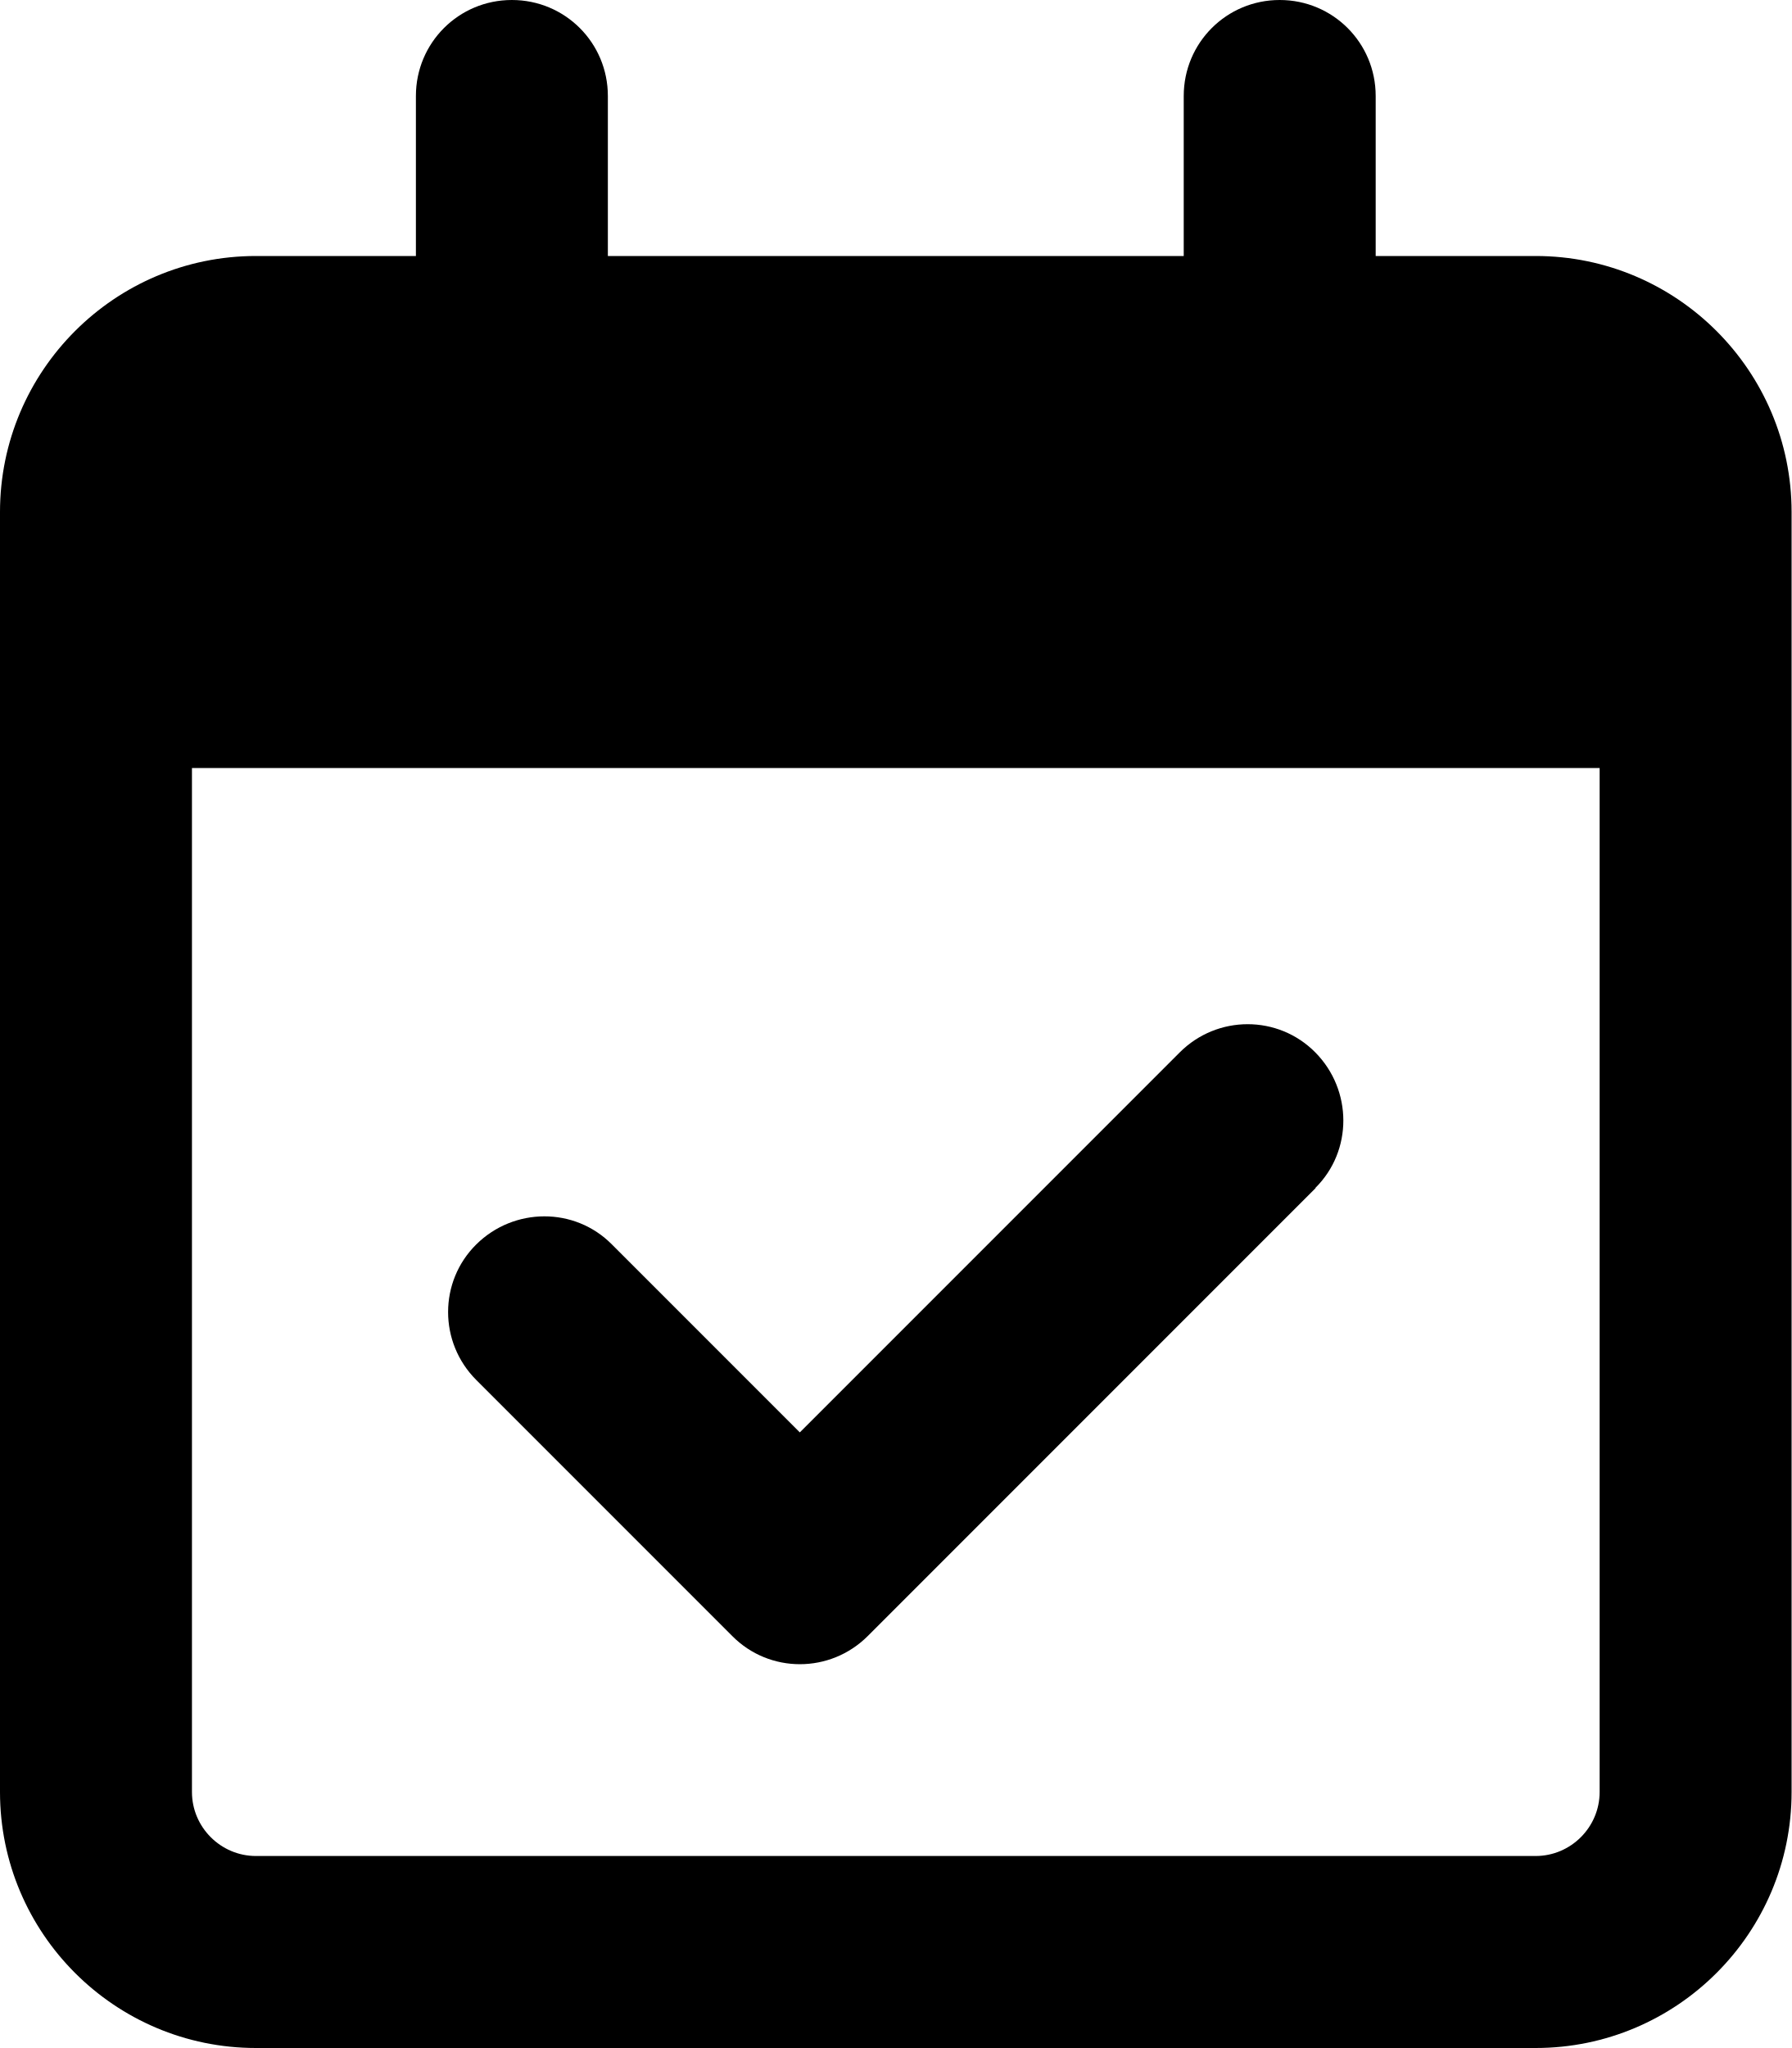
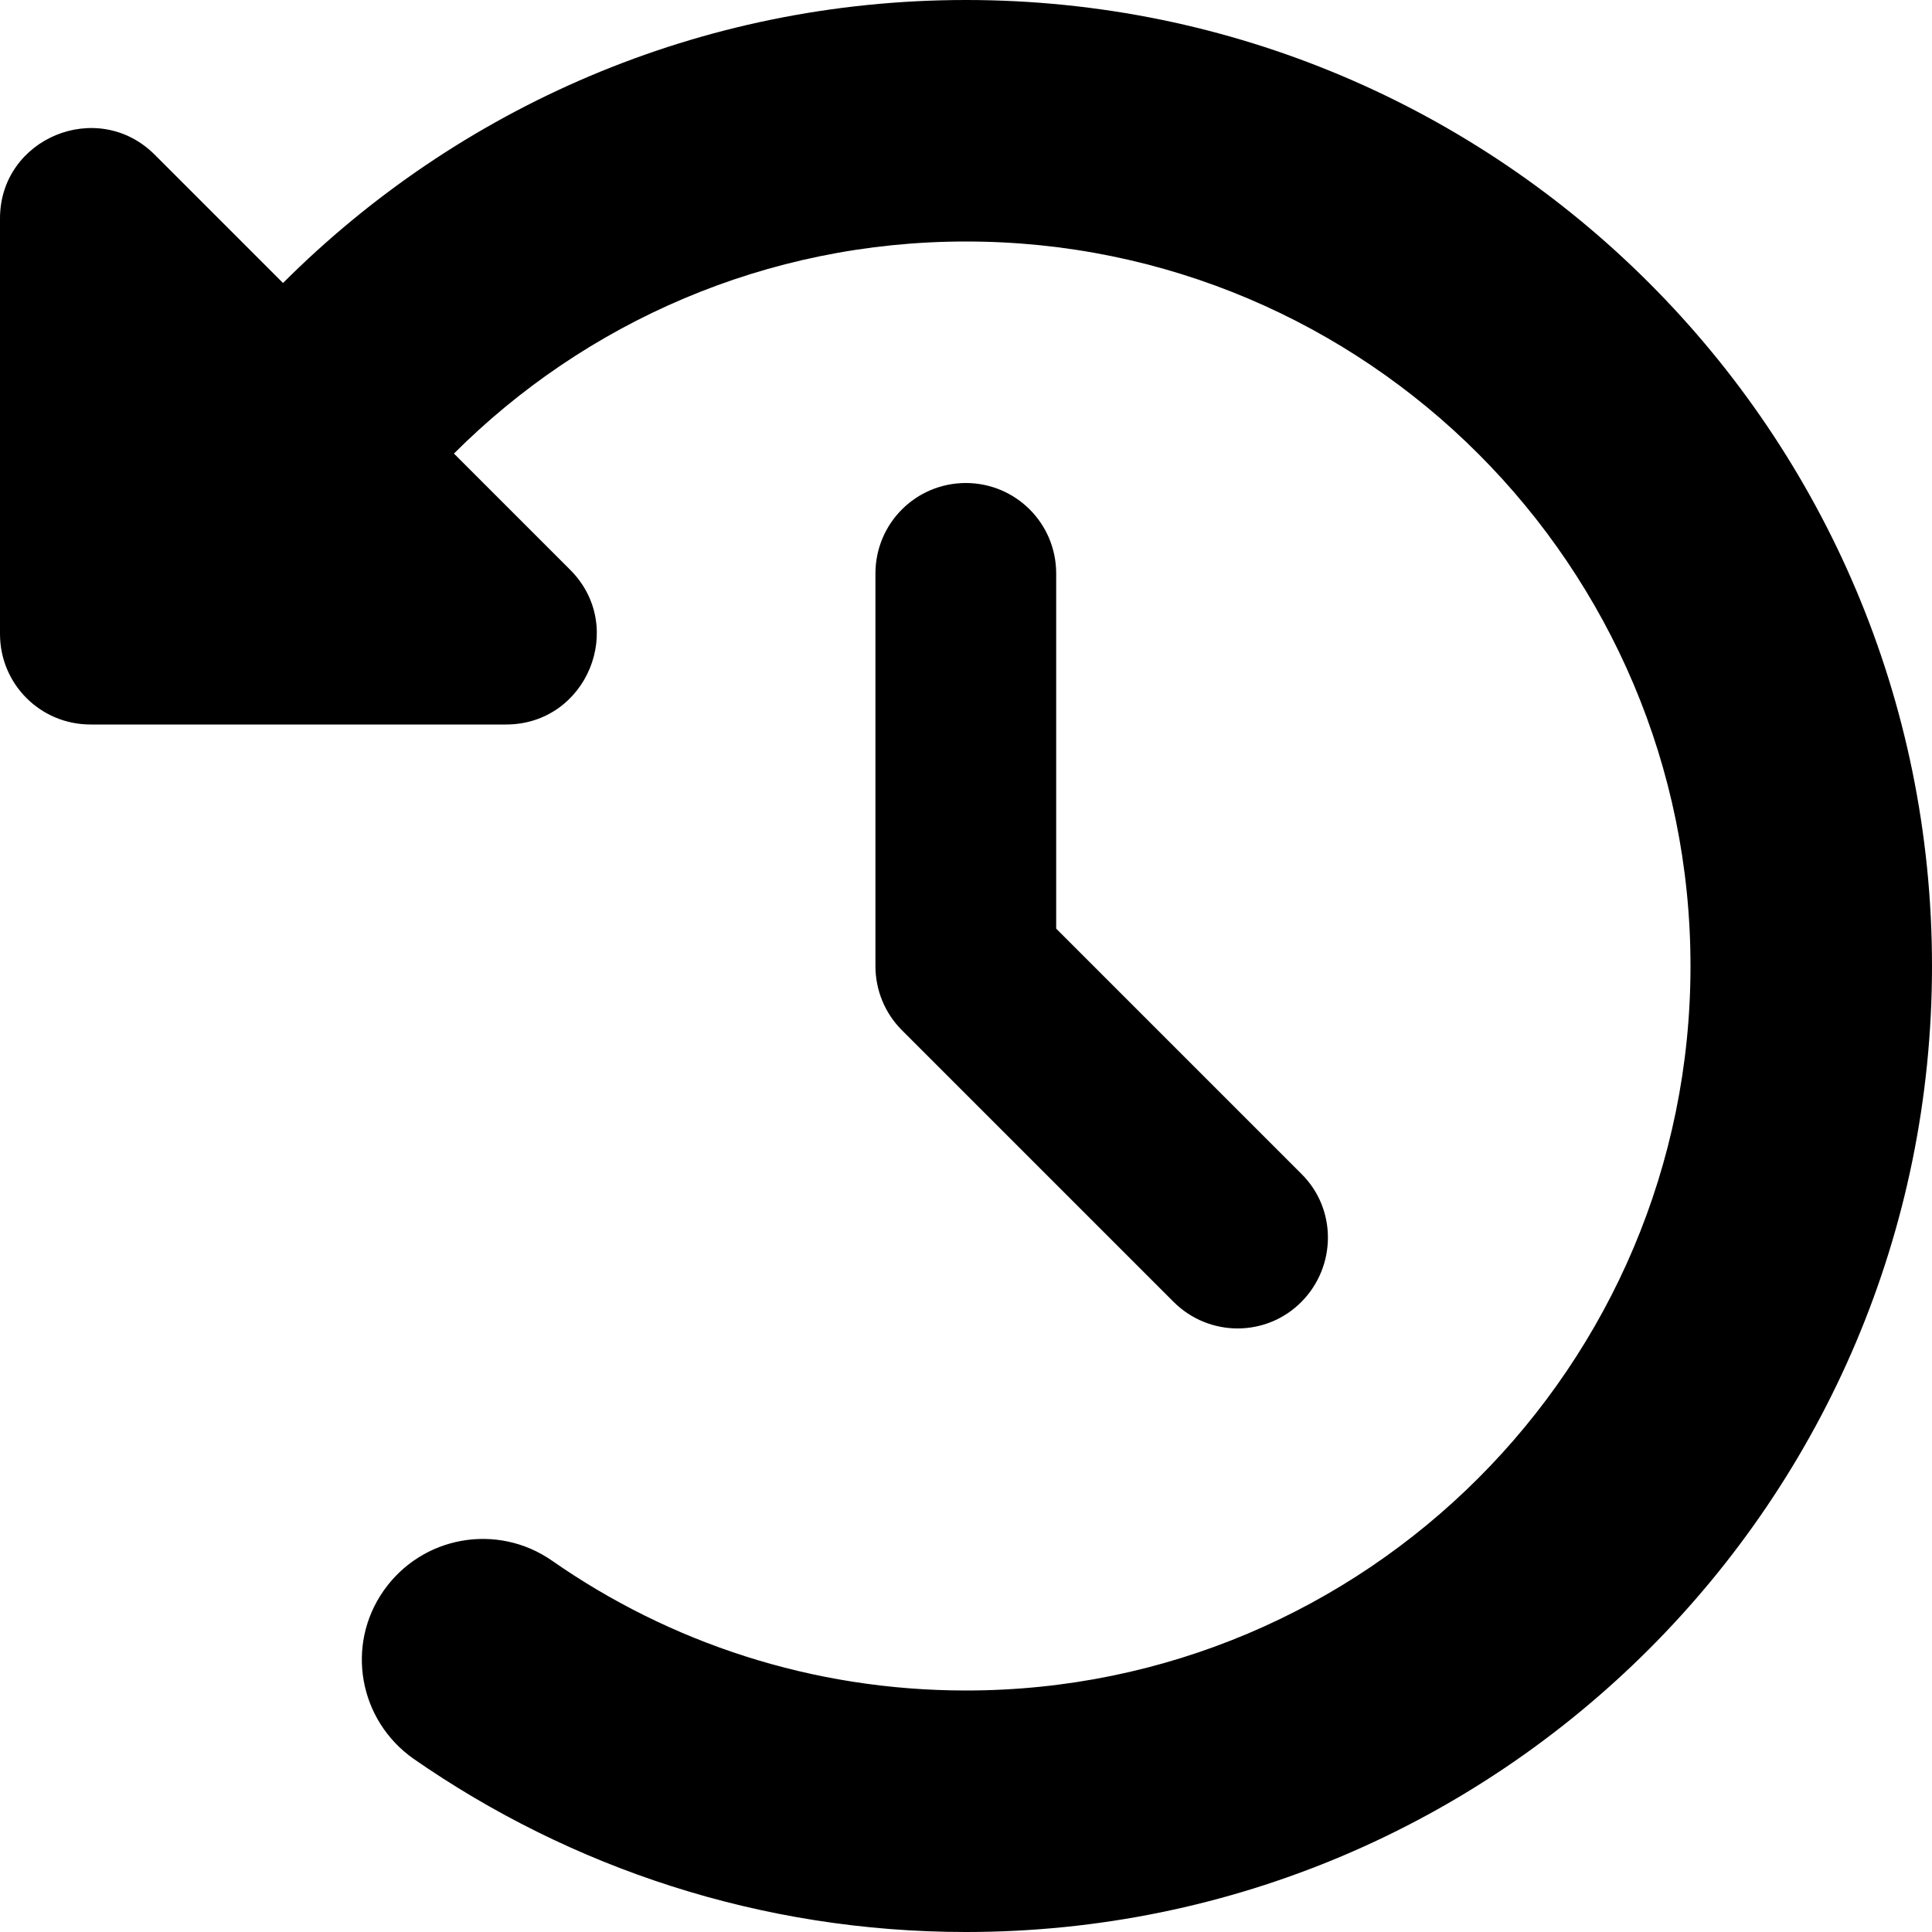
- <svg xmlns="http://www.w3.org/2000/svg" viewBox="0 0 448 512">
-   <path d="M128 0c13.3 0 24 10.7 24 24V64H296V24c0-13.3 10.7-24 24-24s24 10.7 24 24V64h40c35.3 0 64 28.7 64 64v16 48V448c0 35.3-28.7 64-64 64H64c-35.3 0-64-28.7-64-64V192 144 128C0 92.7 28.7 64 64 64h40V24c0-13.3 10.7-24 24-24zM400 192H48V448c0 8.8 7.2 16 16 16H384c8.8 0 16-7.2 16-16V192zM329 297L217 409c-9.4 9.4-24.6 9.4-33.9 0l-64-64c-9.4-9.4-9.4-24.6 0-33.9s24.6-9.4 33.9 0l47 47 95-95c9.4-9.4 24.6-9.4 33.9 0s9.4 24.6 0 33.9z" />
+ <svg xmlns="http://www.w3.org/2000/svg" viewBox="0 0 512 512">
+   <path d="M75 75L41 41C25.9 25.9 0 36.6 0 57.9V168c0 13.3 10.7 24 24 24H134.1c21.4 0 32.1-25.9 17-41l-30.8-30.8C155 85.5 203 64 256 64c106 0 192 86 192 192s-86 192-192 192c-40.8 0-78.6-12.7-109.7-34.4c-14.5-10.1-34.4-6.6-44.6 7.9s-6.6 34.4 7.9 44.6C151.2 495 201.7 512 256 512c141.4 0 256-114.6 256-256S397.4 0 256 0C185.3 0 121.3 28.7 75 75zm181 53c-13.3 0-24 10.7-24 24V256c0 6.4 2.5 12.5 7 17l72 72c9.4 9.4 24.6 9.4 33.9 0s9.4-24.6 0-33.9l-65-65V152c0-13.3-10.7-24-24-24z" />
</svg>
